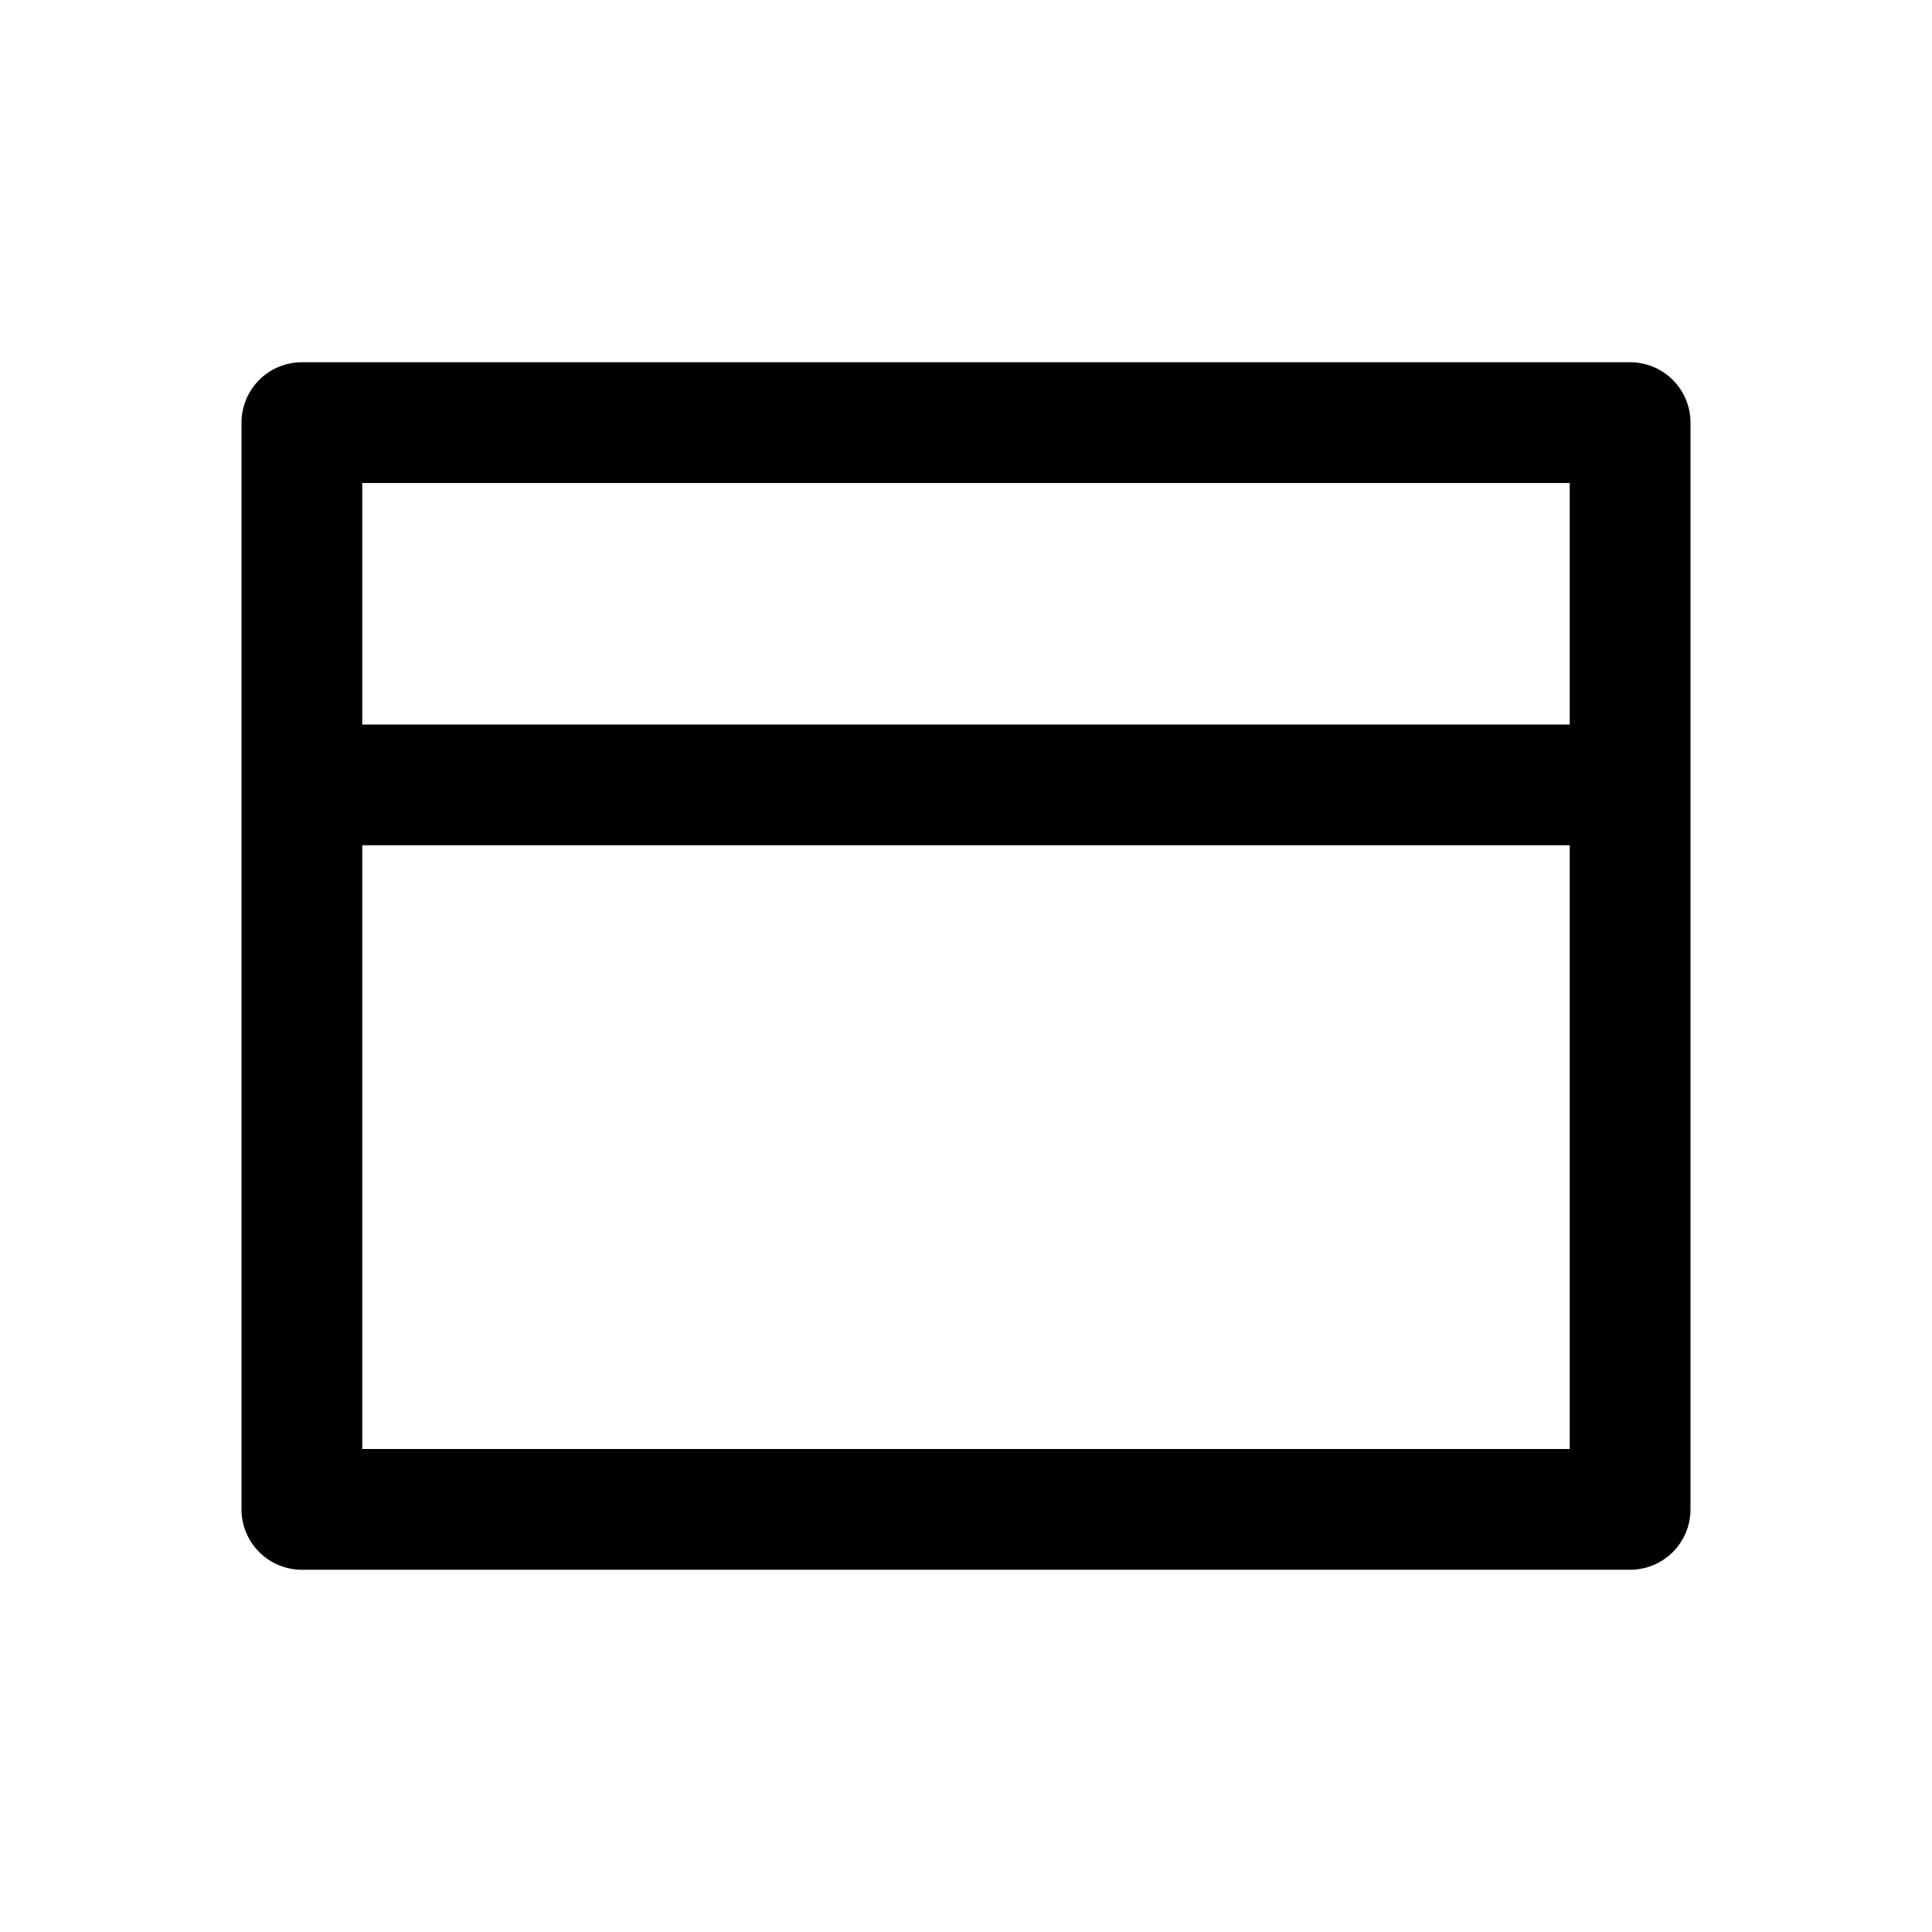
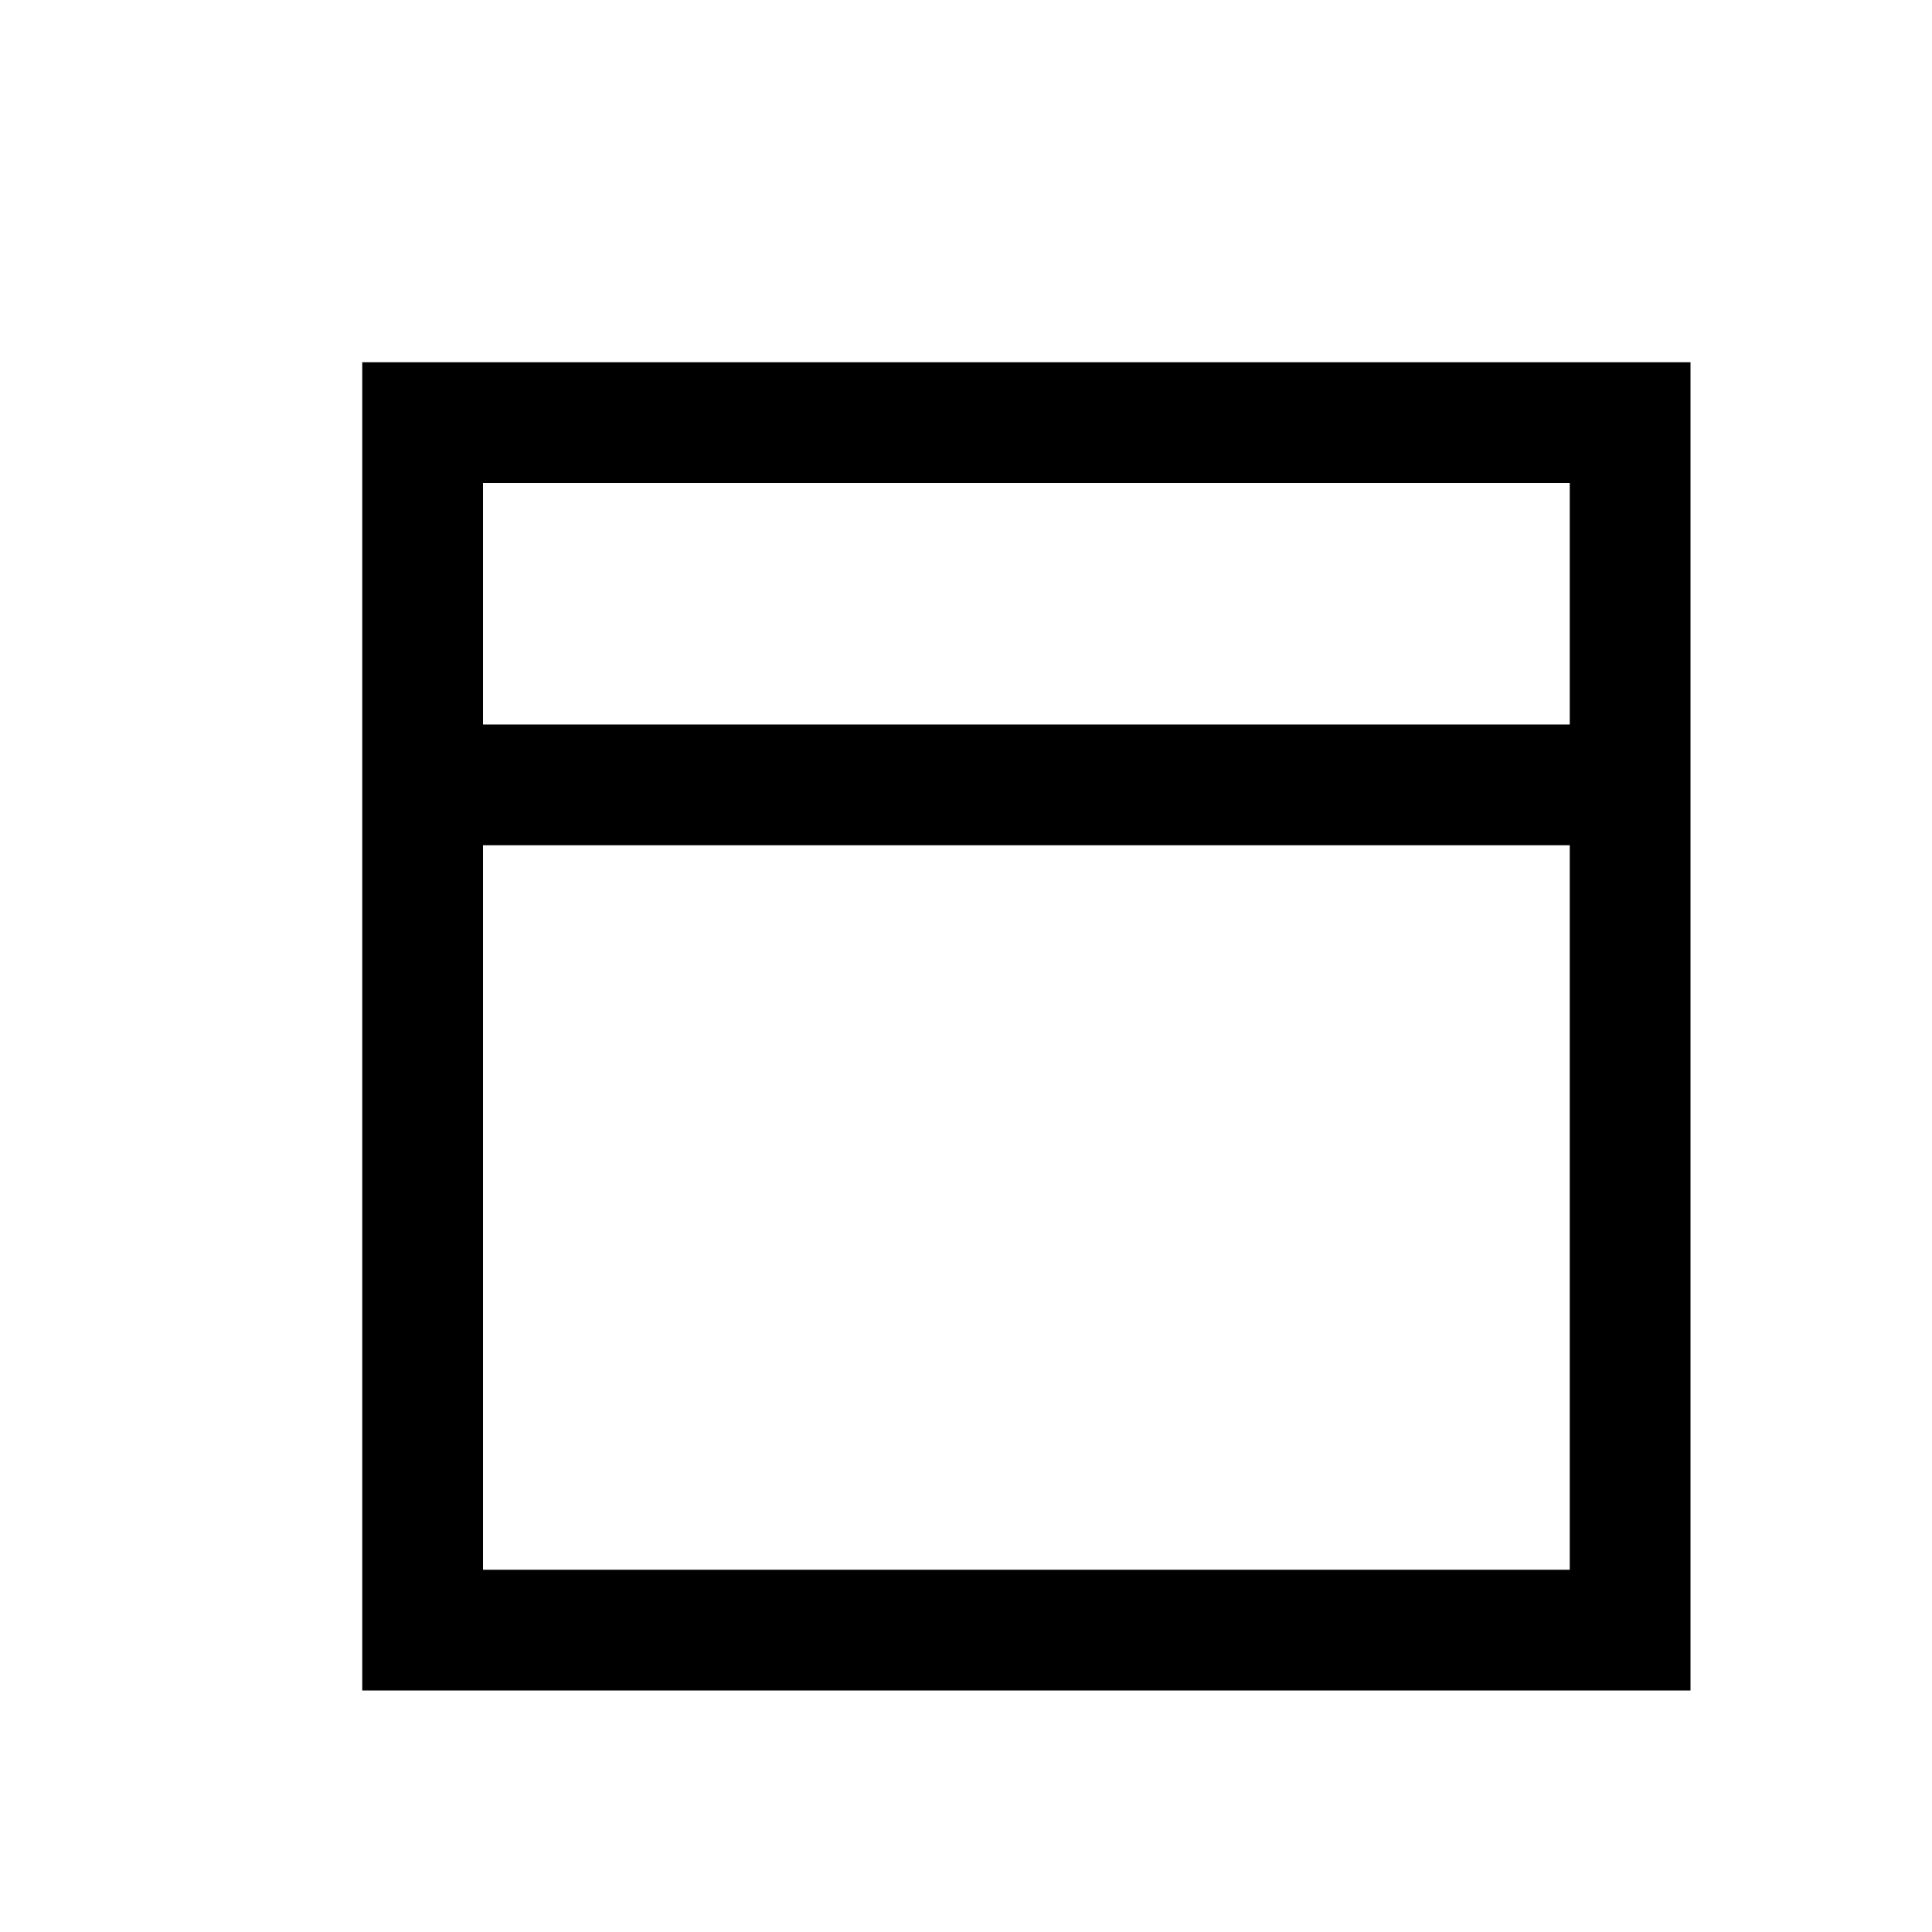
- <svg xmlns="http://www.w3.org/2000/svg" viewBox="0 0 16 16" fill="none" stroke="currentColor" stroke-width="1" stroke-linecap="round" stroke-linejoin="round">
-   <path d="M2.5 3.5H13.5V12.5H2.5ZM2.5 6.5H13.5" />
+ <svg xmlns="http://www.w3.org/2000/svg" viewBox="0 0 16 16" fill="none" stroke="currentColor" stroke-width="1" stroke-linecap="butt" stroke-linejoin="miter">
+   <path d="M3.5 3.5H13.5V13.5H3.5ZM4 6.5H13" />
</svg>
